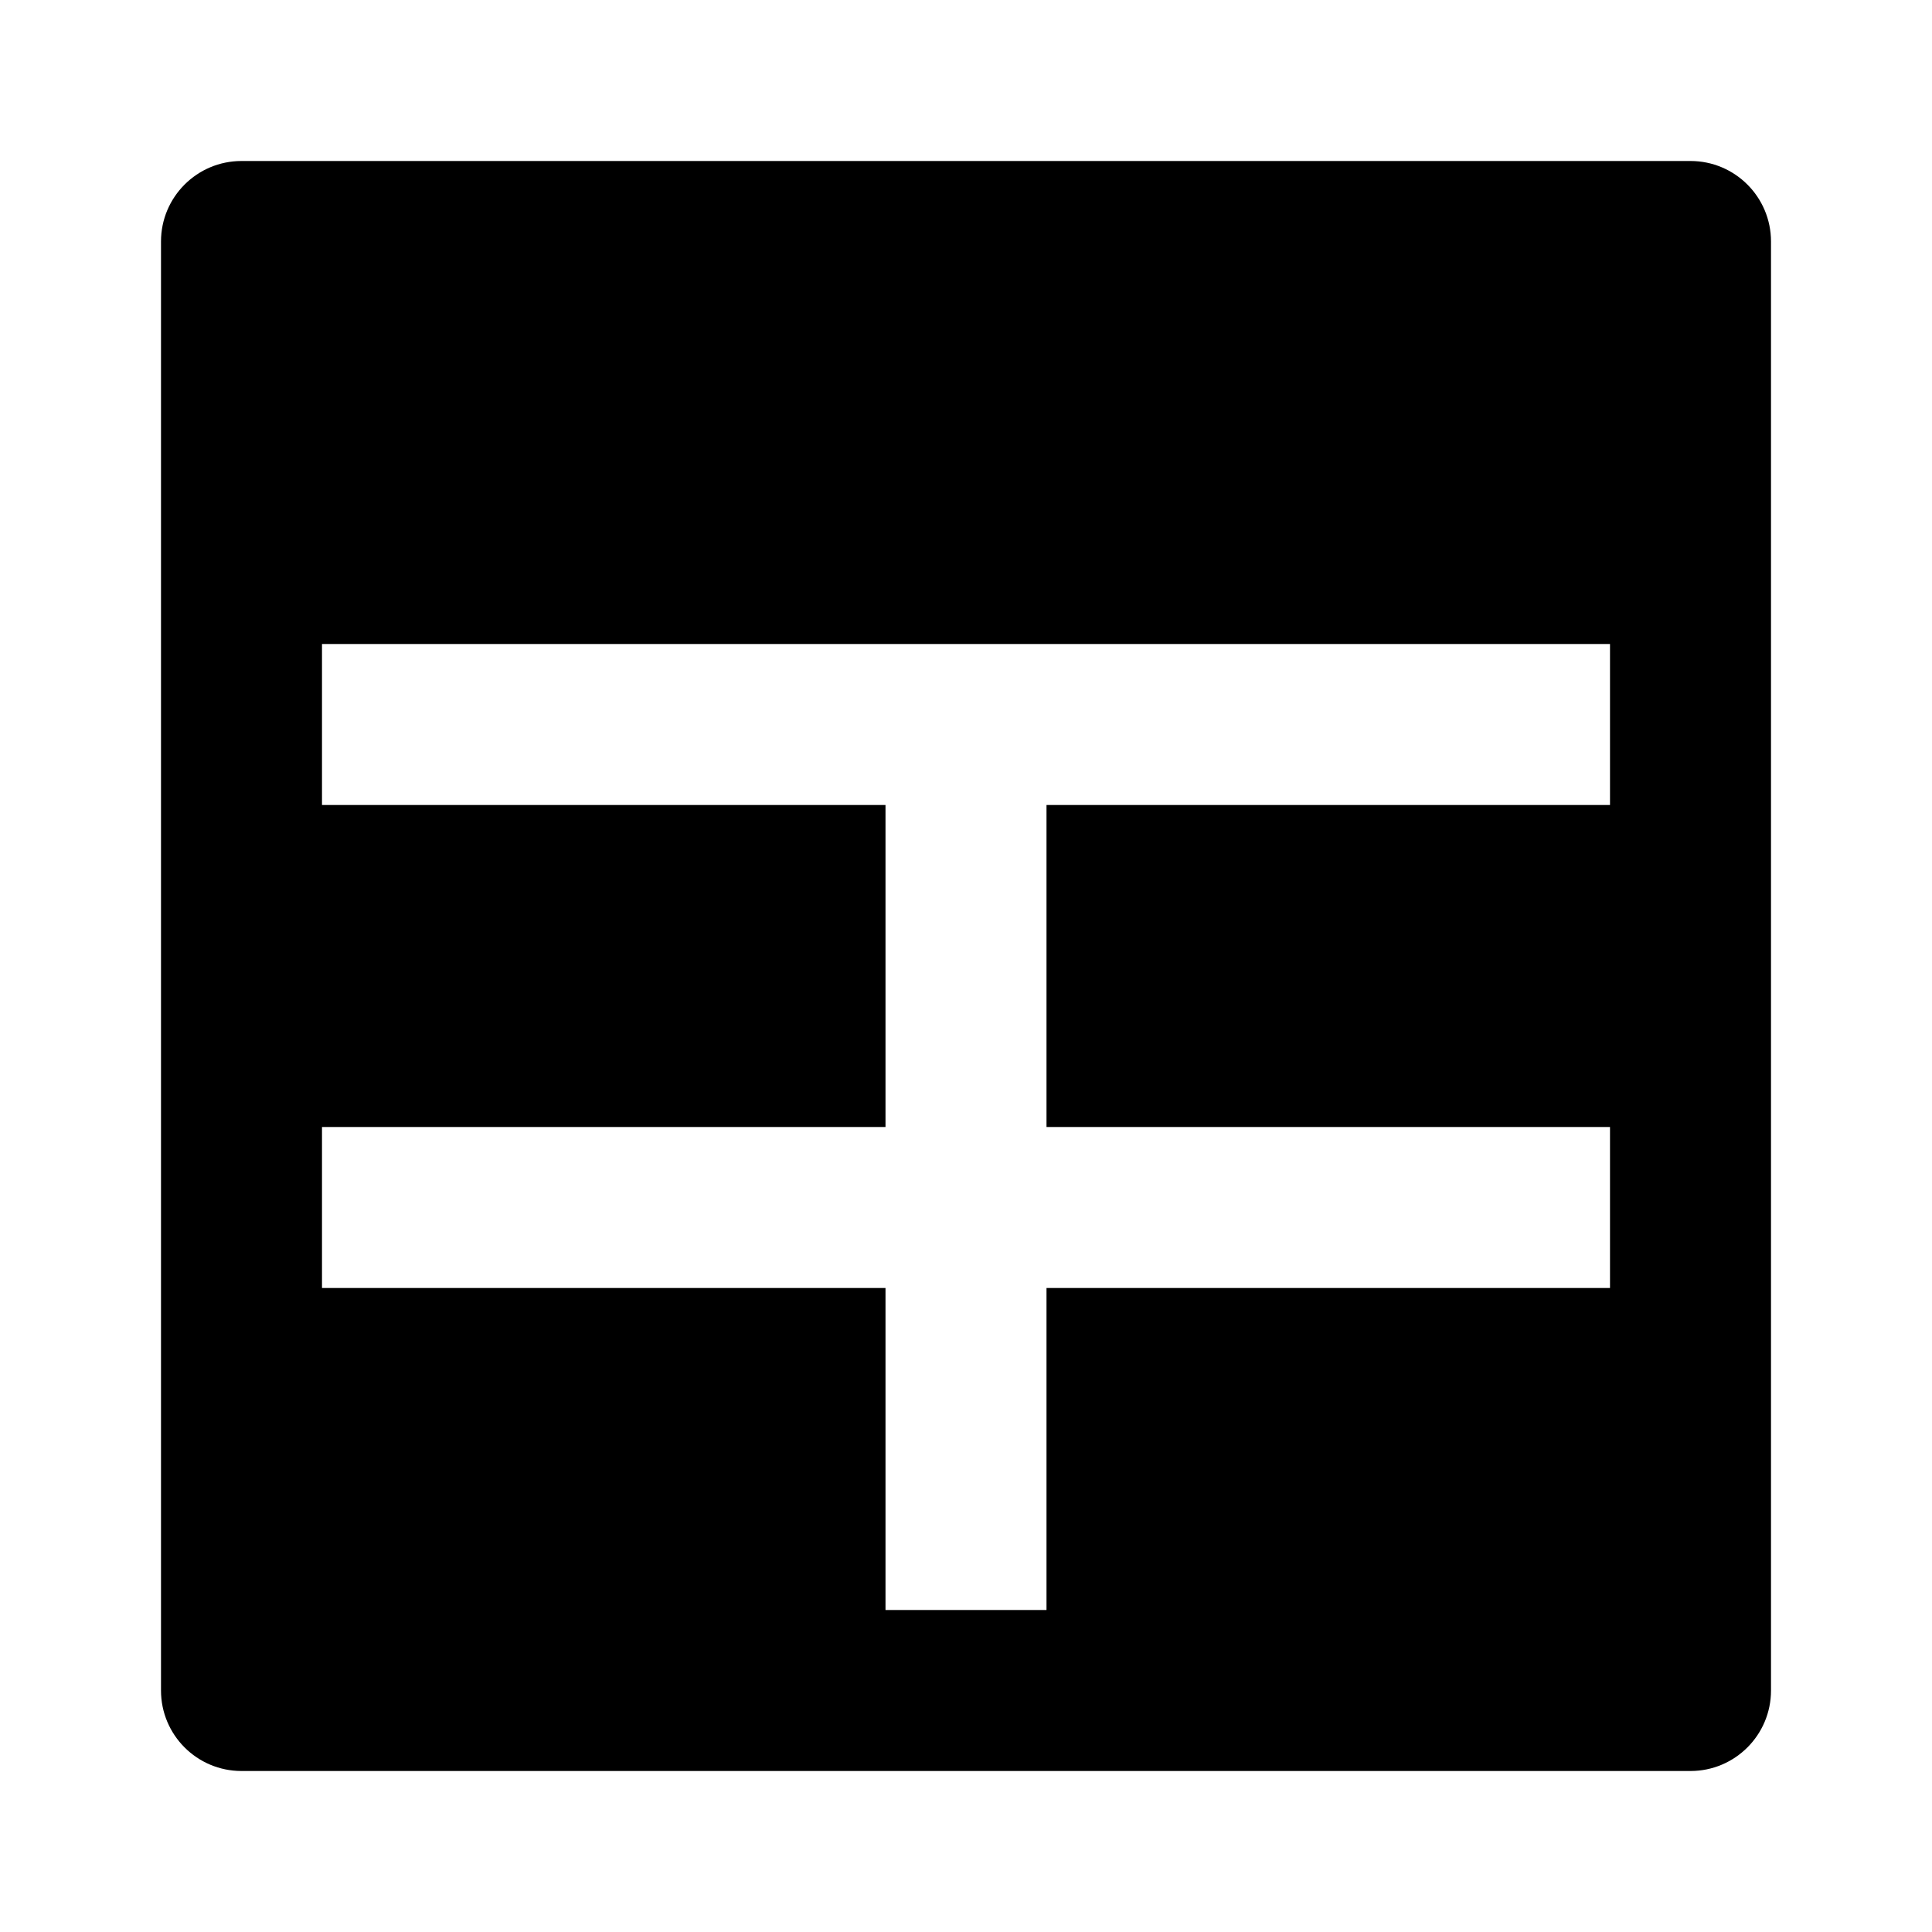
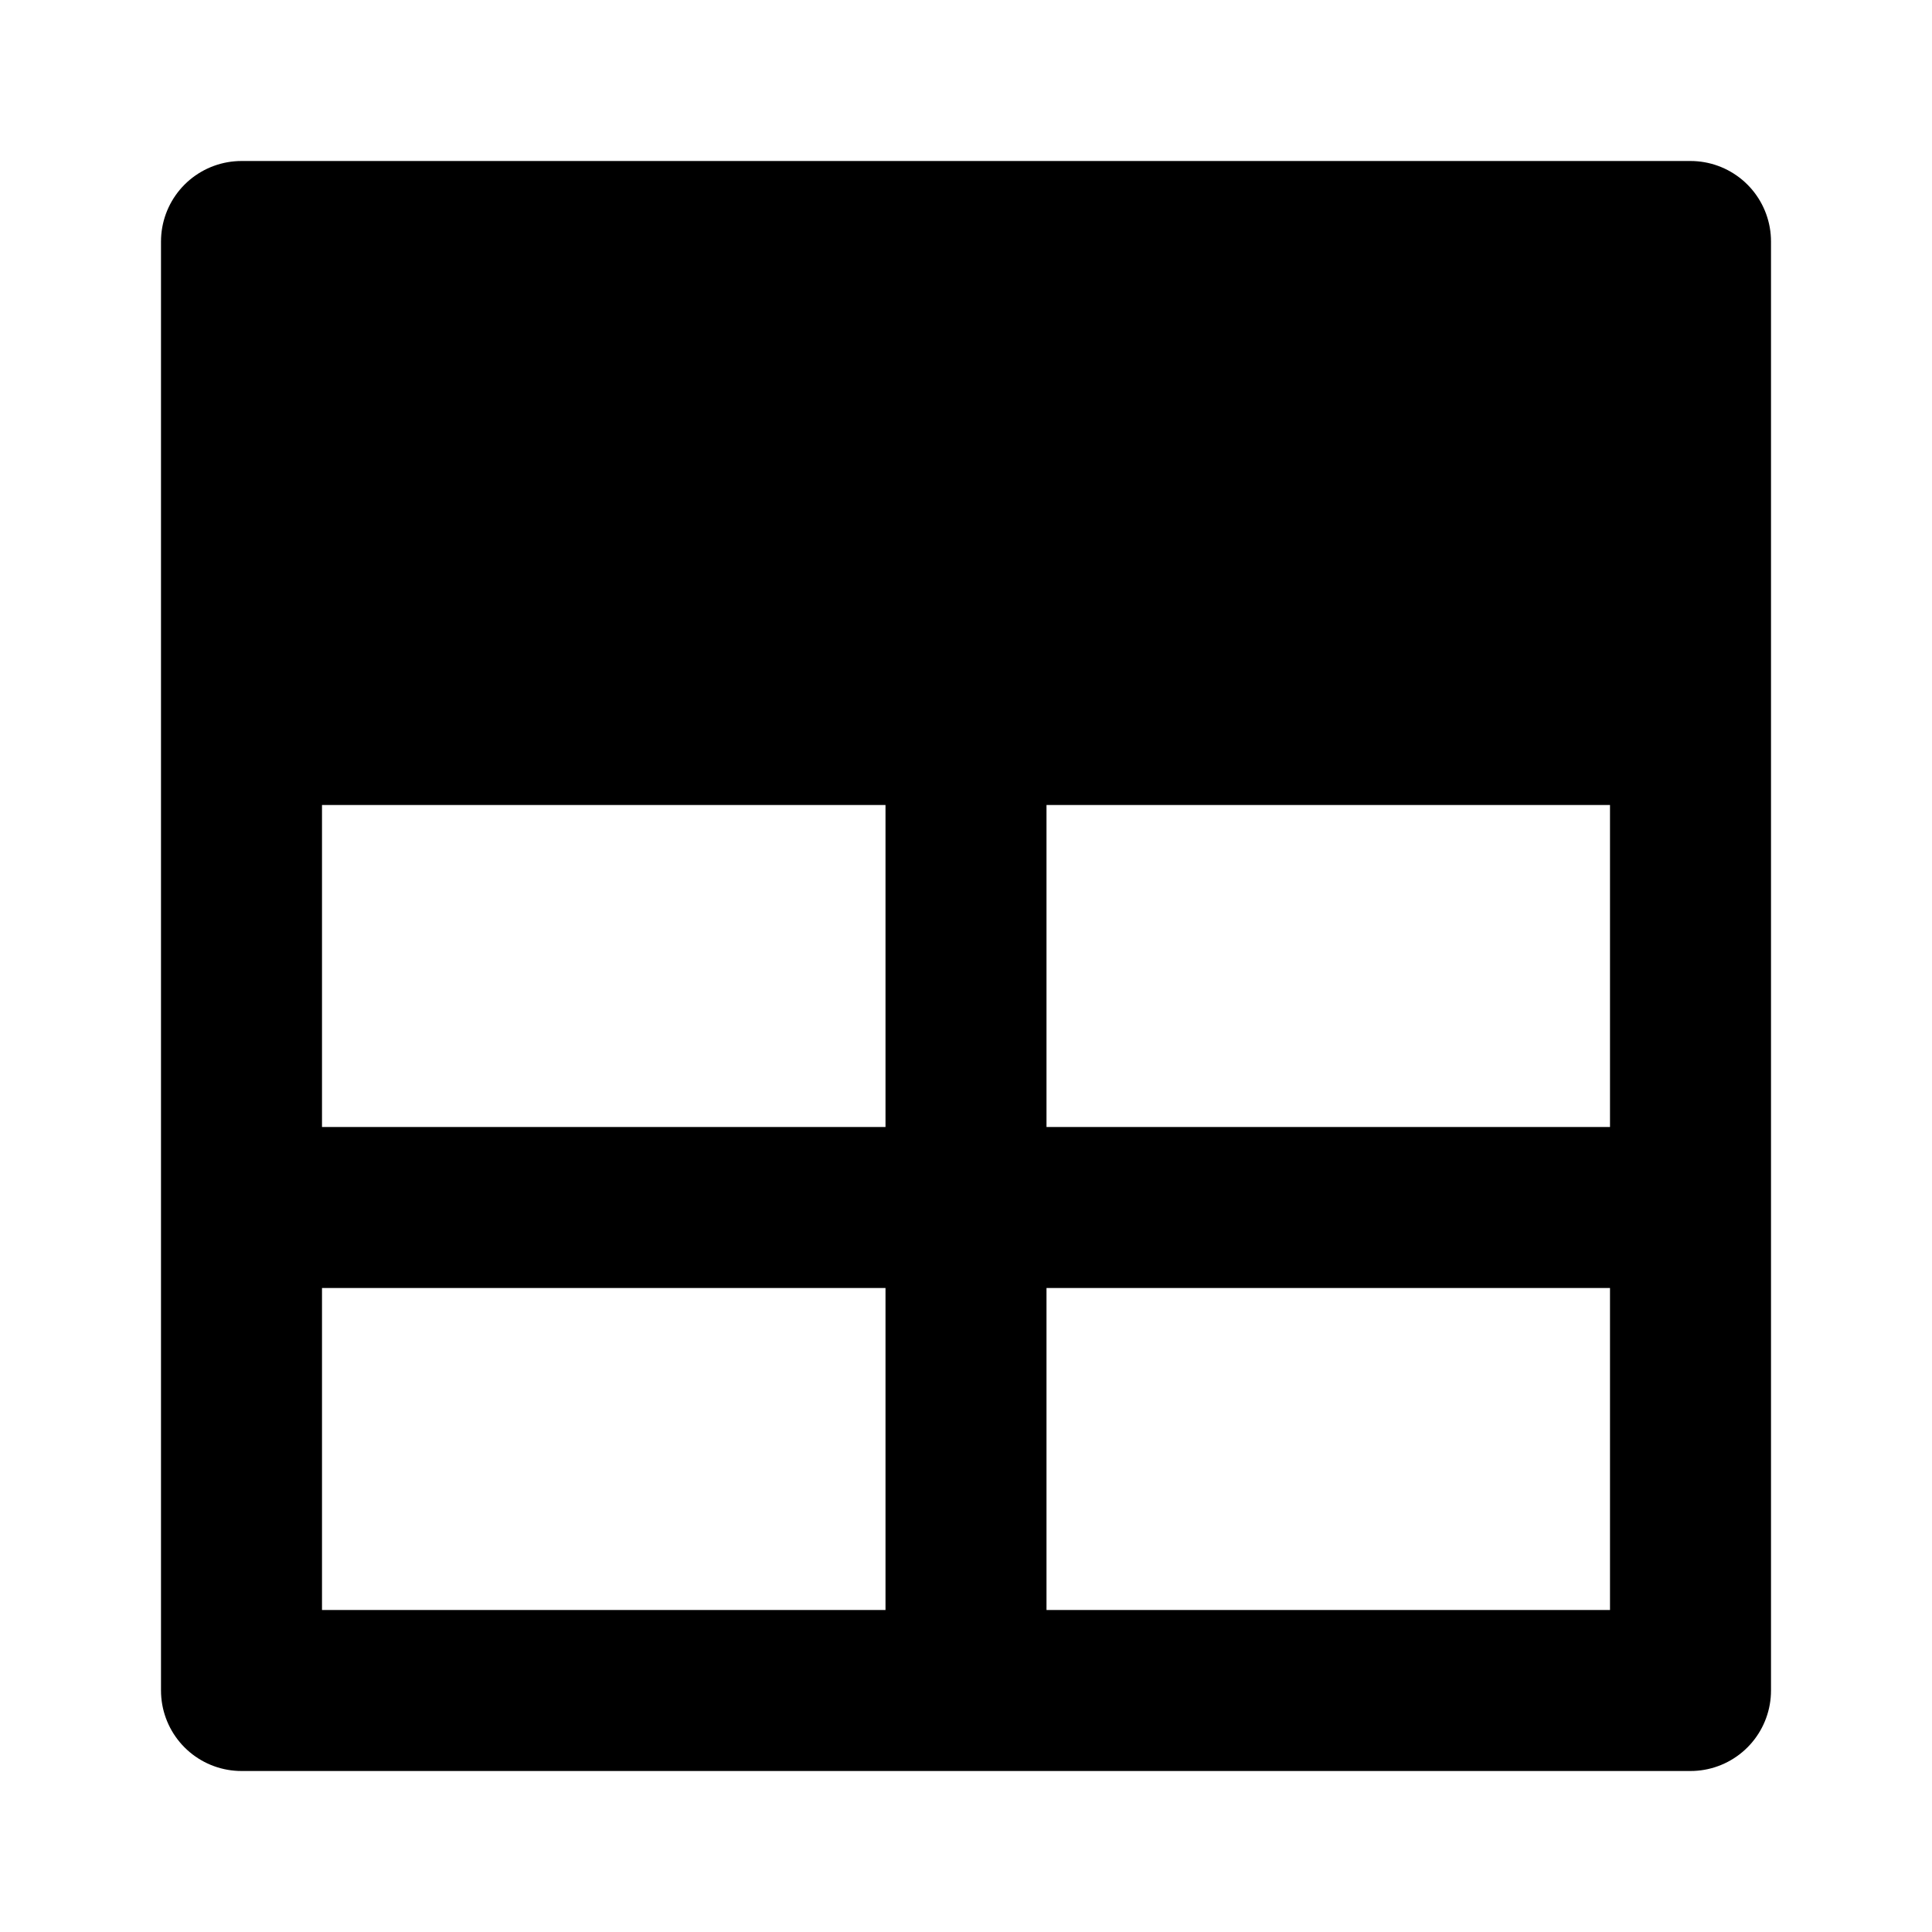
- <svg xmlns="http://www.w3.org/2000/svg" width="24" height="24" fill="none" aria-hidden="true" viewBox="0 0 24 24">
-   <path fill="currentColor" fill-rule="evenodd" d="M22 3v18a1 1 0 0 1-1 1H3a1 1 0 0 1-1-1V3a1 1 0 0 1 1-1h18a1 1 0 0 1 1 1M4 10h7v4H4v2h7v4h2v-4h7v-2h-7v-4h7V8H4Z" clip-rule="evenodd" />
+ <svg xmlns="http://www.w3.org/2000/svg" width="24" height="24" fill="none" stroke="currentColor" stroke-linejoin="round" stroke-width="2" aria-hidden="true" viewBox="0 0 24 24">
+   <path fill="currentColor" stroke="none" d="M3 3h18v6H3z" />
+   <path d="M3 3h18v18H3zm0 6h18M3 15h18m-9-6v12" />
</svg>
